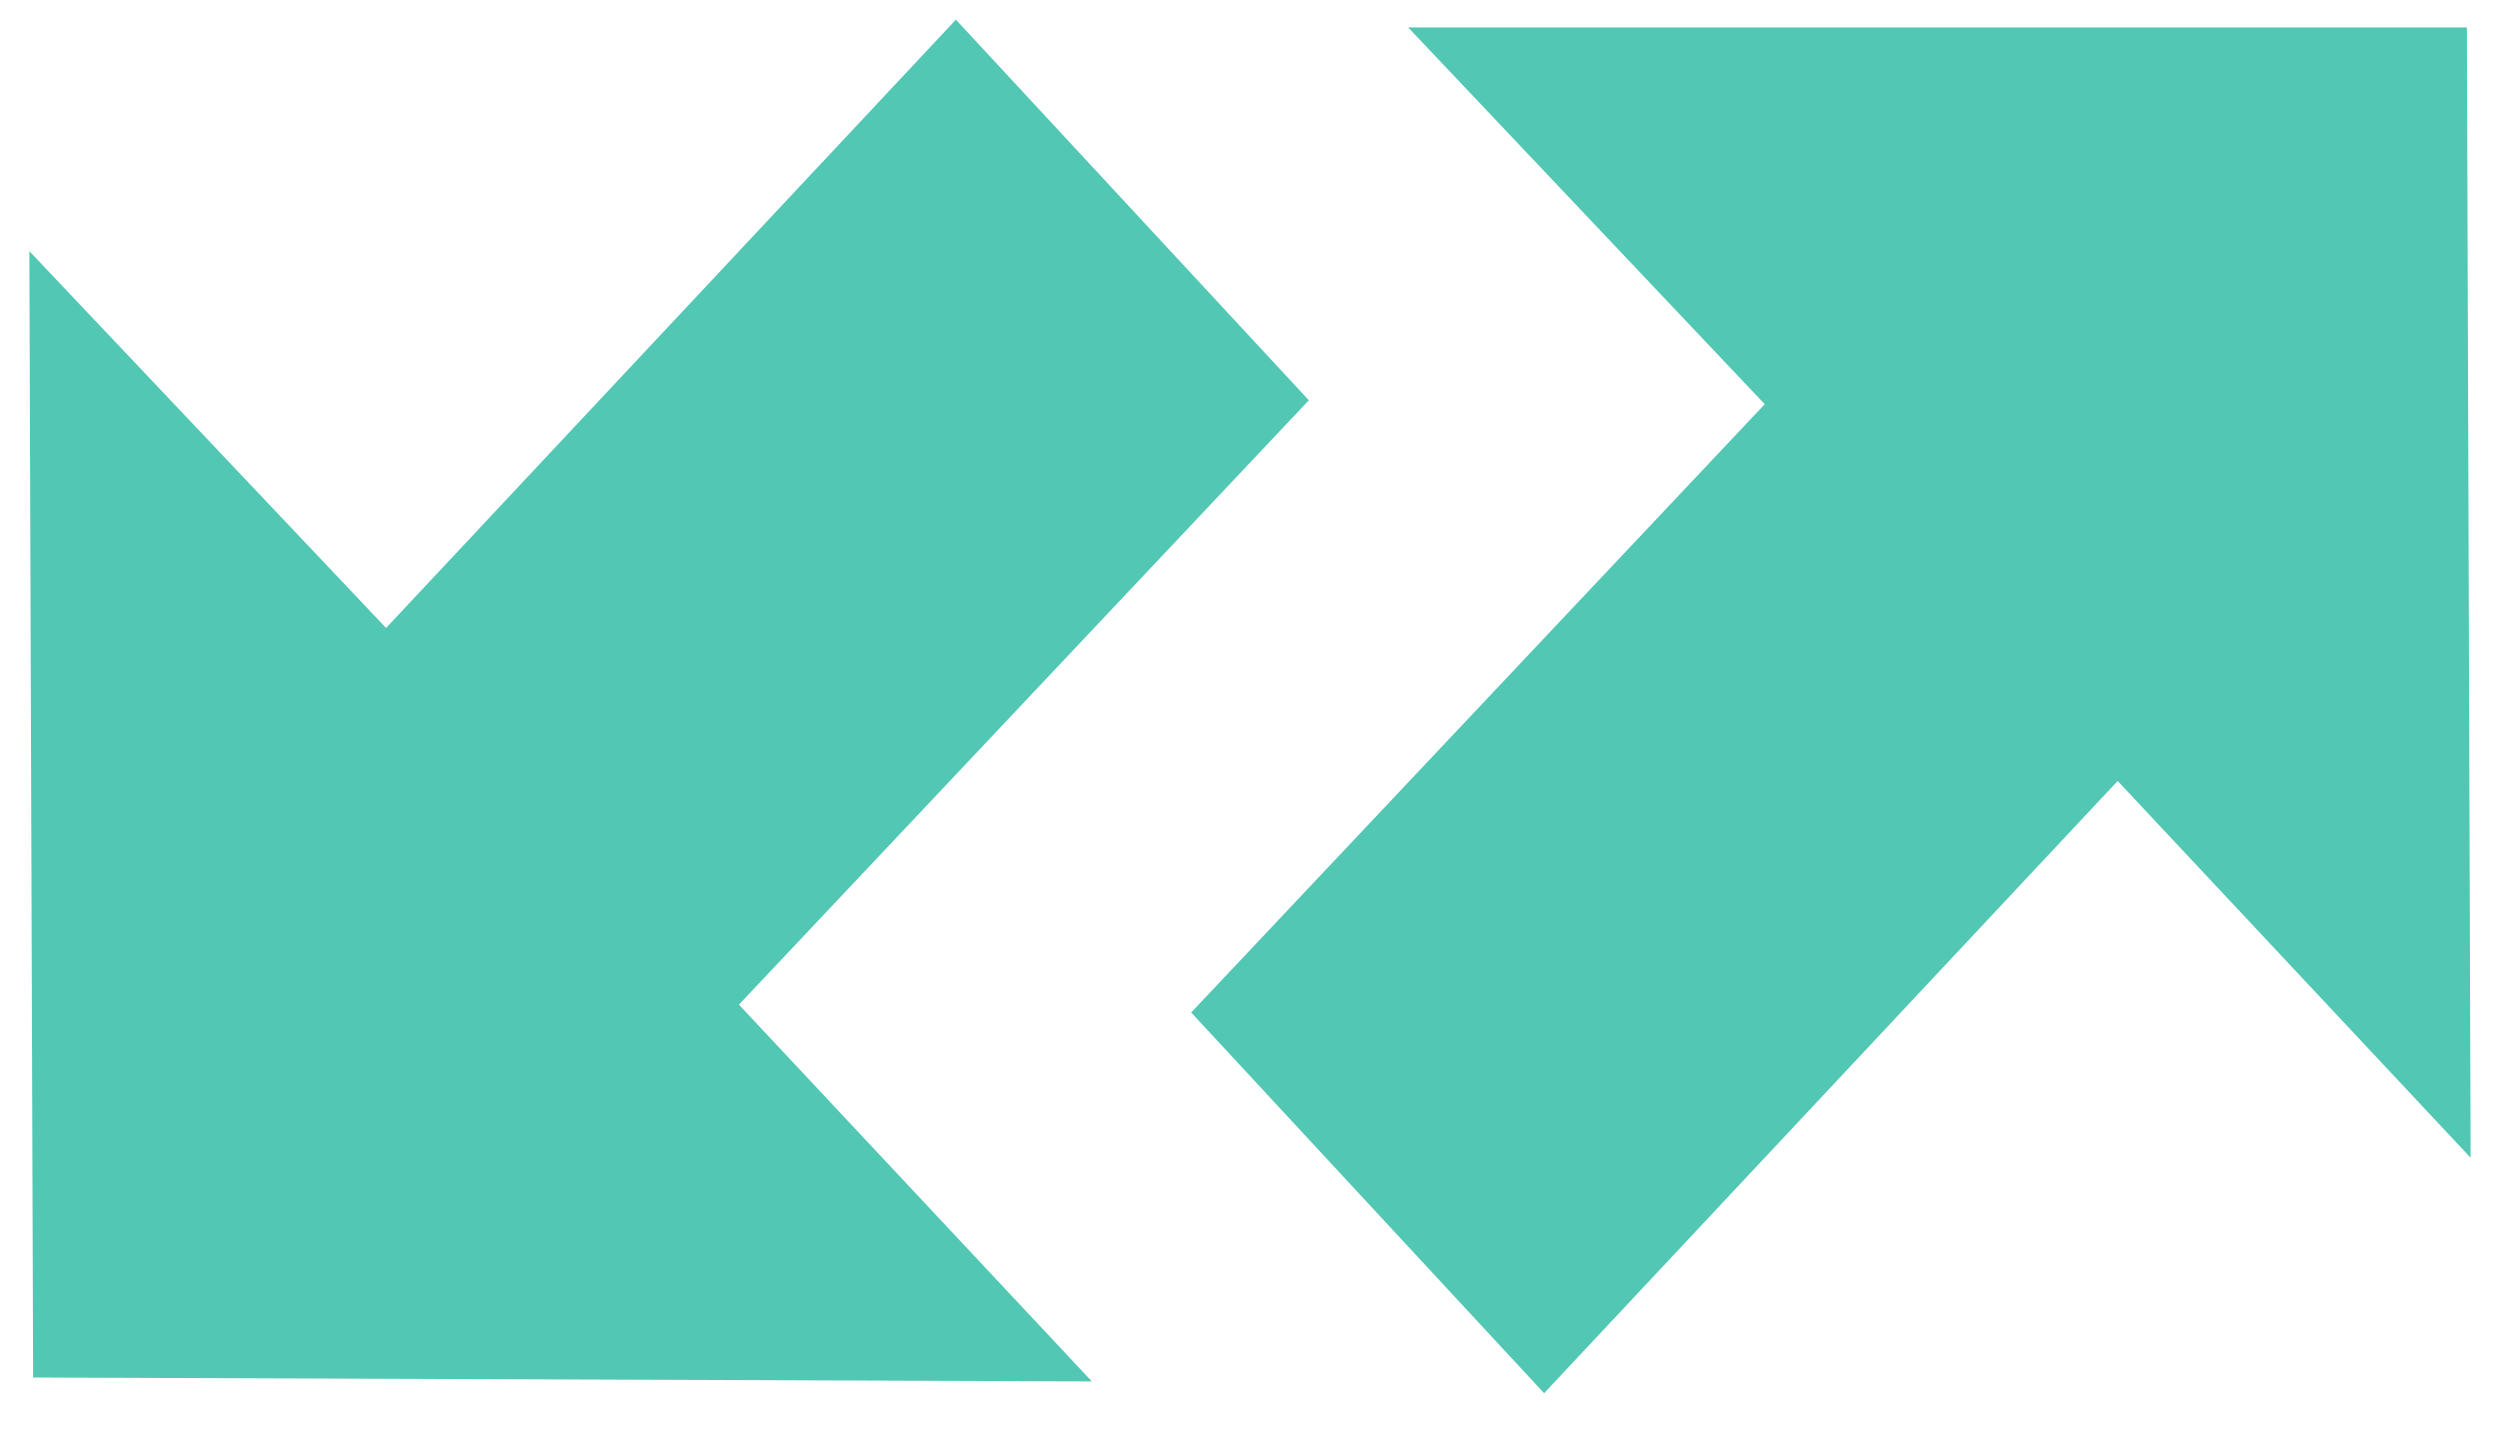
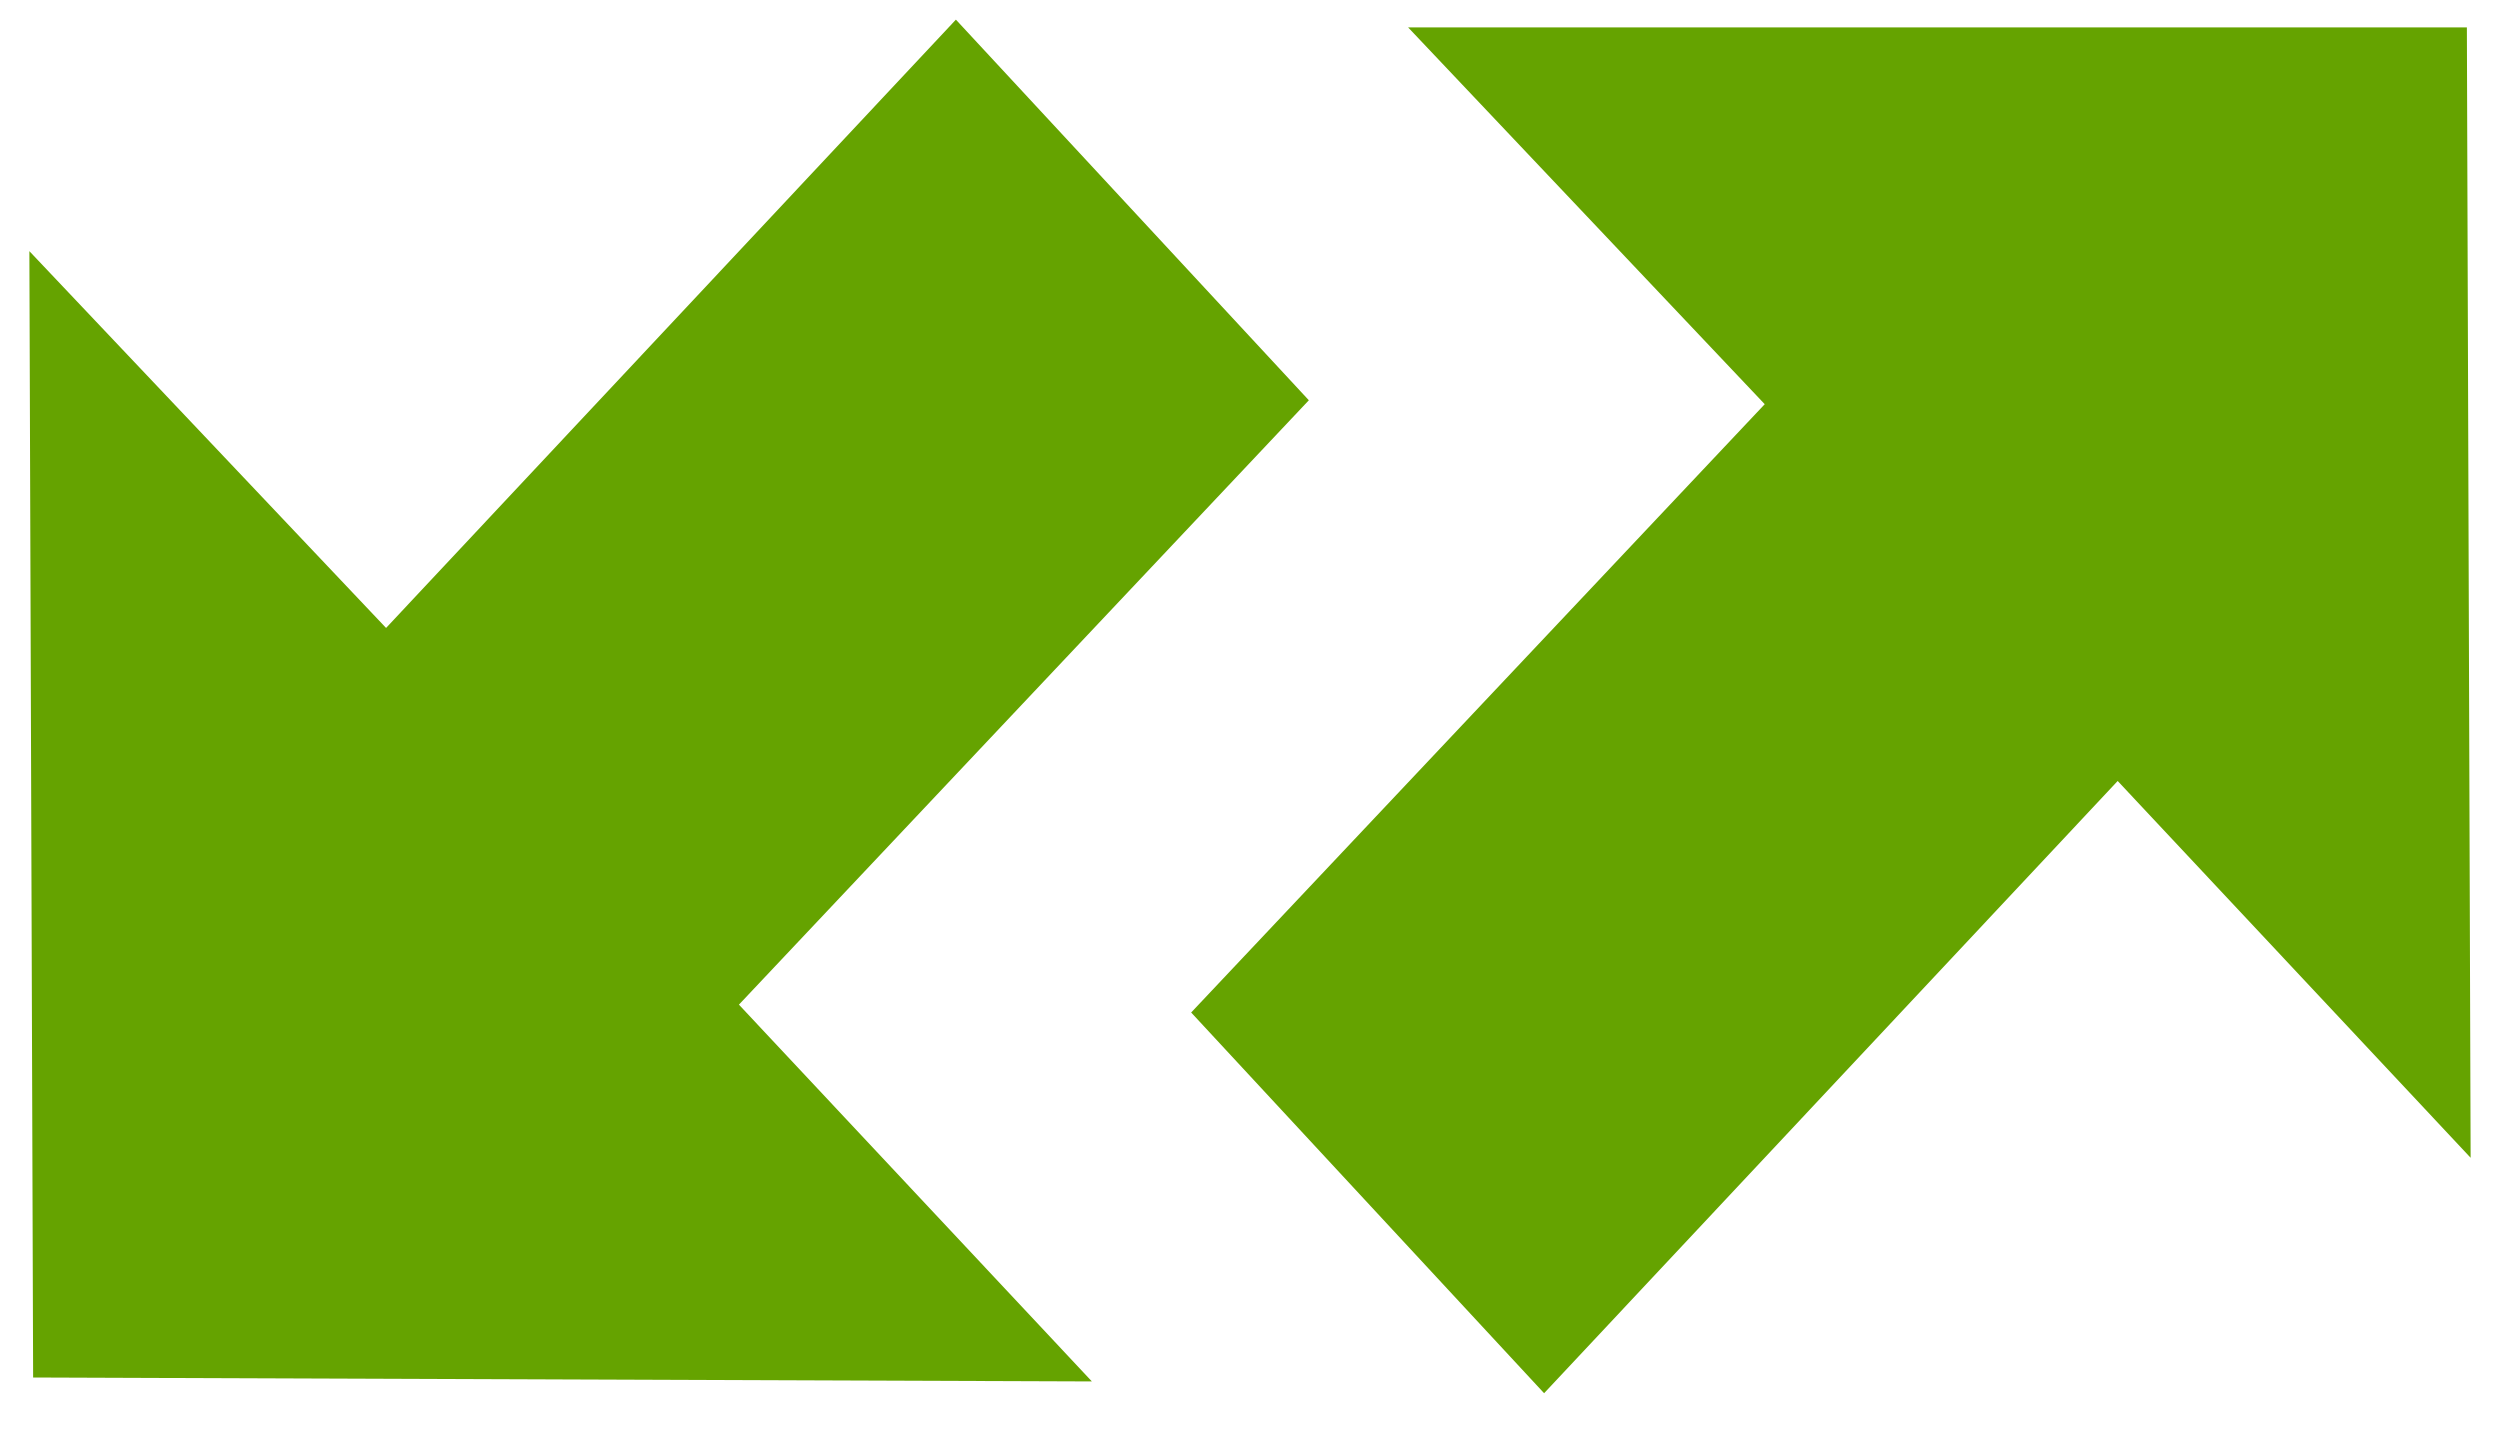
- <svg xmlns="http://www.w3.org/2000/svg" width="28" height="16" viewBox="0 0 28 16">
-   <g fill="#52C8B4" fill-rule="evenodd">
-     <path d="M10.706.22L4.324 7.033.329 2.813l.042 12.615 11.858.044-3.953-4.22 6.383-6.769zM17.294 15.604l6.424-6.857 3.953 4.22-.042-12.66H15.771l3.994 4.22-6.424 6.813z" />
-   </g>
+ <svg xmlns="http://www.w3.org/2000/svg" width="28" height="16" viewBox="0 0 28 16" fill="none">
+   <path fill-rule="evenodd" clip-rule="evenodd" d="M10.706 0.22L4.324 7.033L0.329 2.813L0.371 15.428L12.229 15.472L8.276 11.252L14.659 4.483L10.706 0.22ZM17.294 15.604L23.718 8.747L27.671 12.967L27.629 0.307H15.771L19.765 4.527L13.341 11.34L17.294 15.604Z" fill="#65A300" />
</svg>
